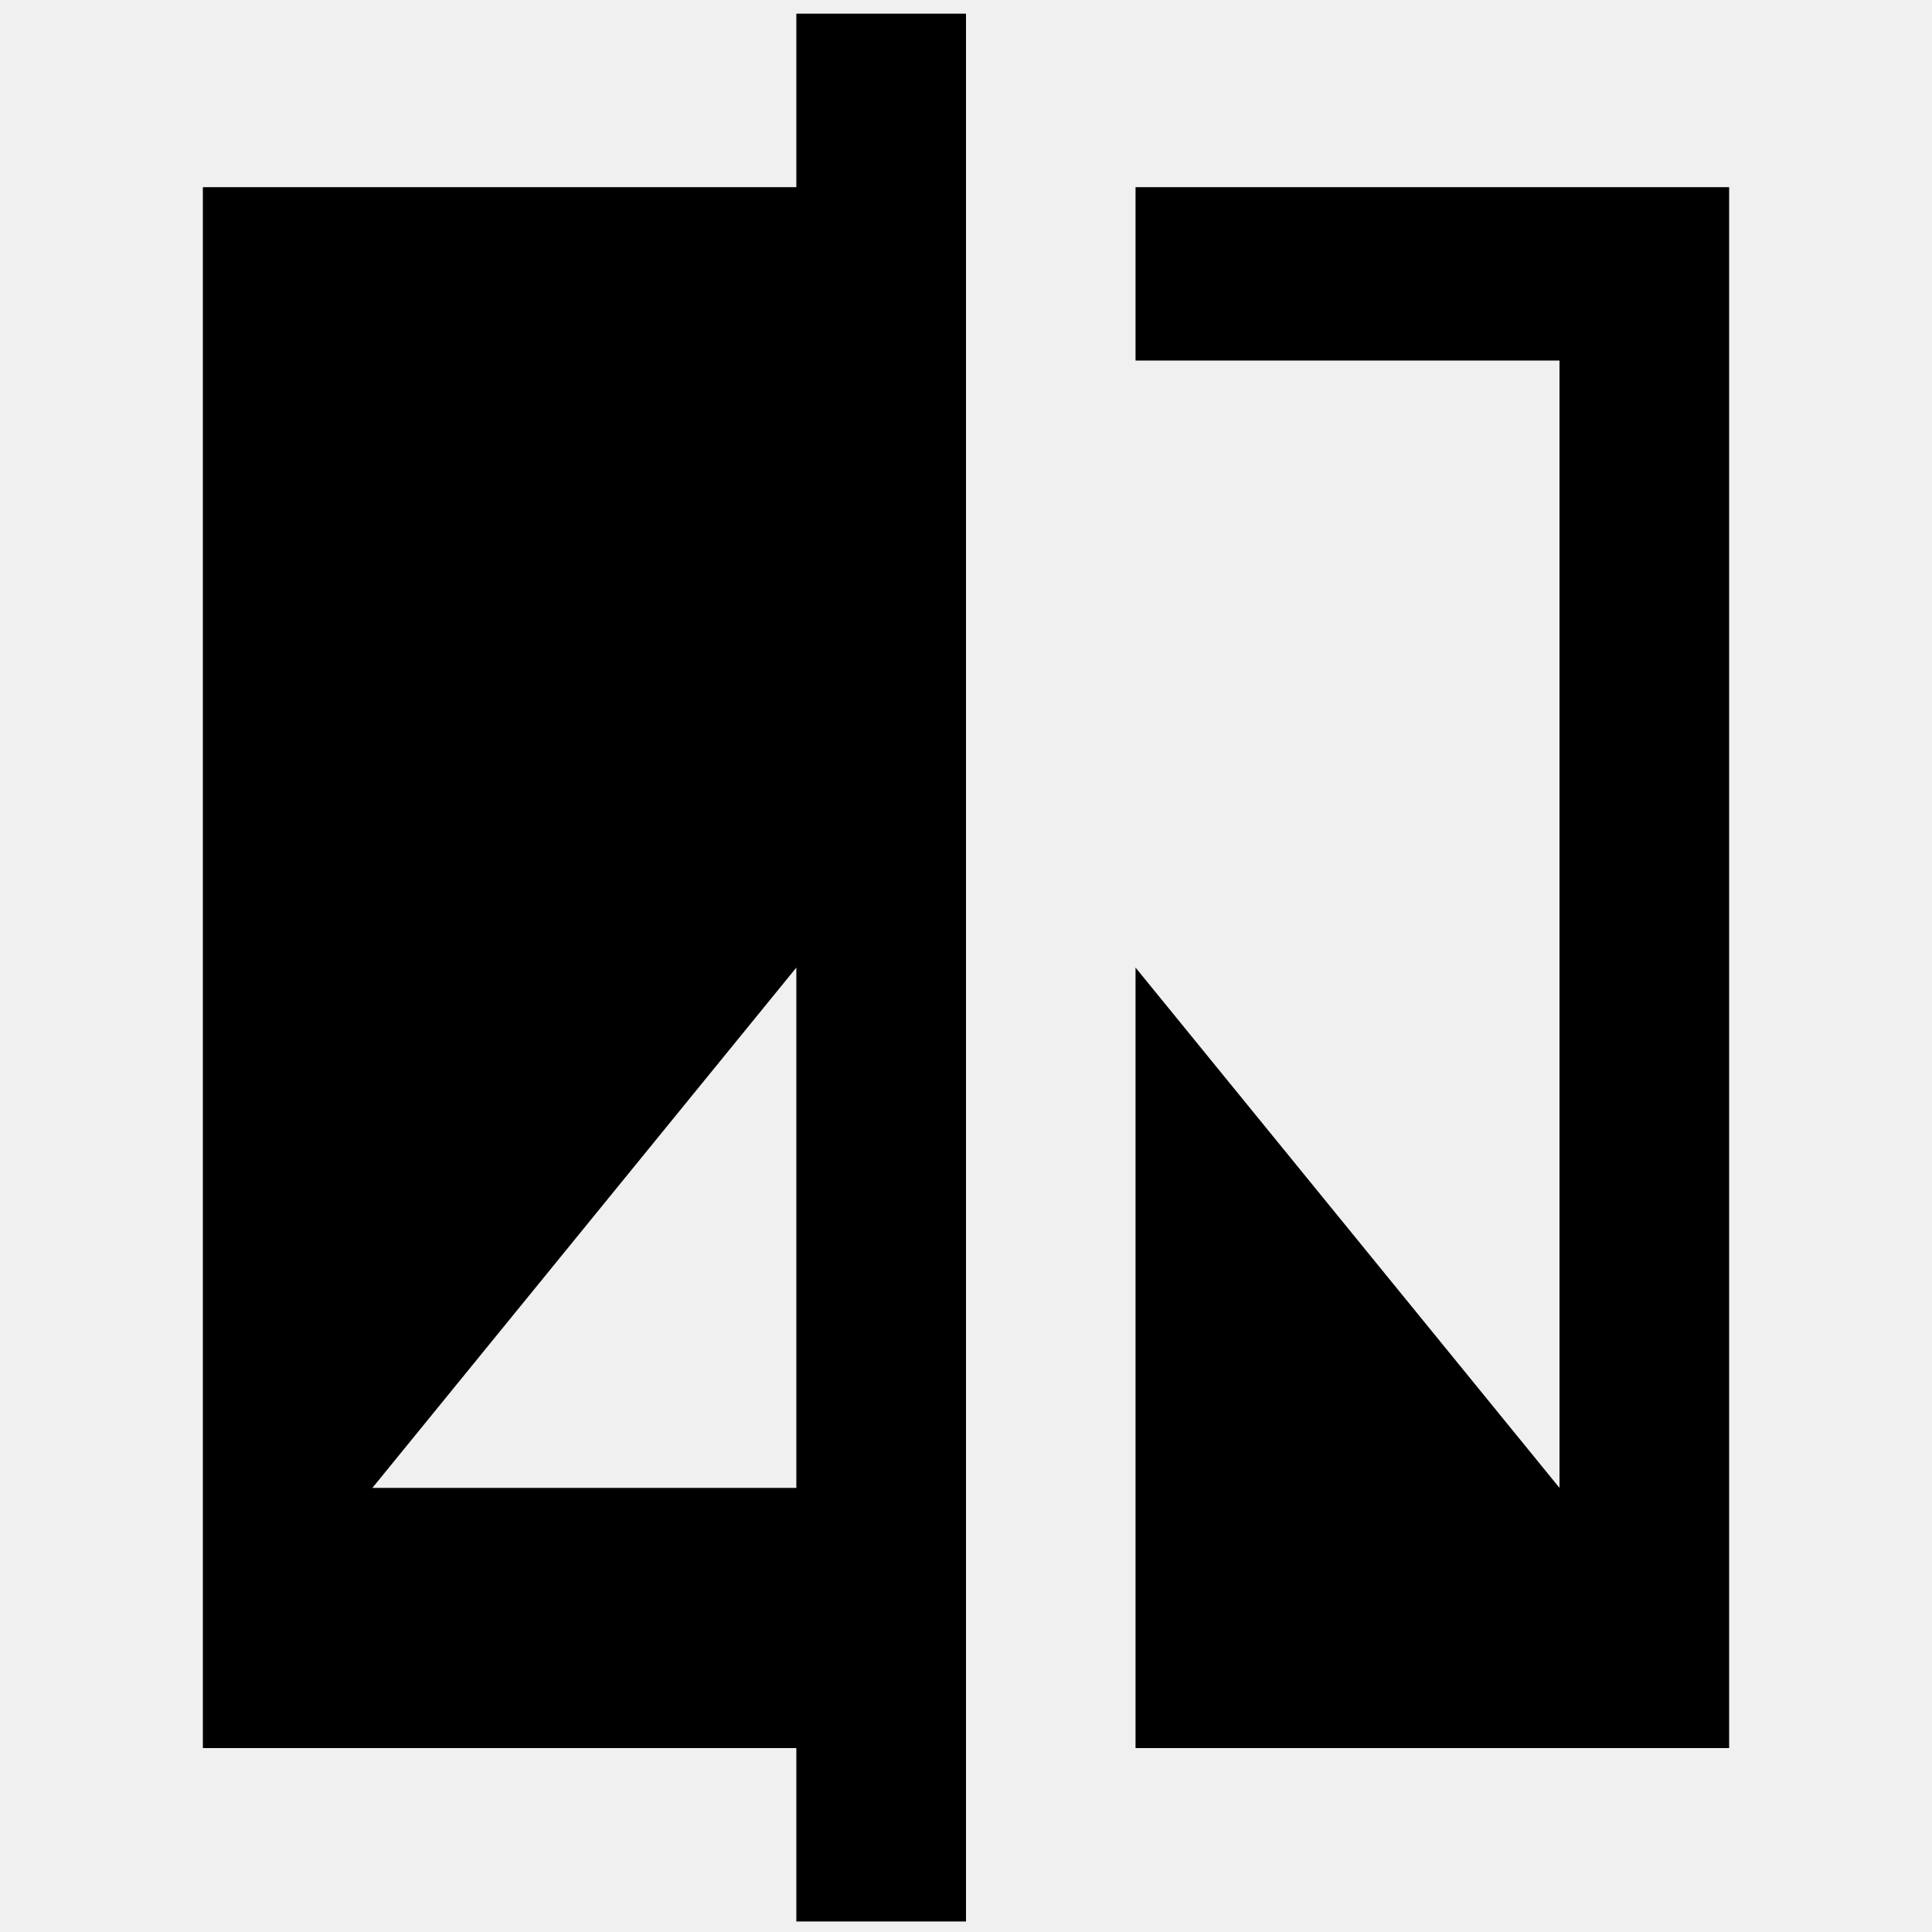
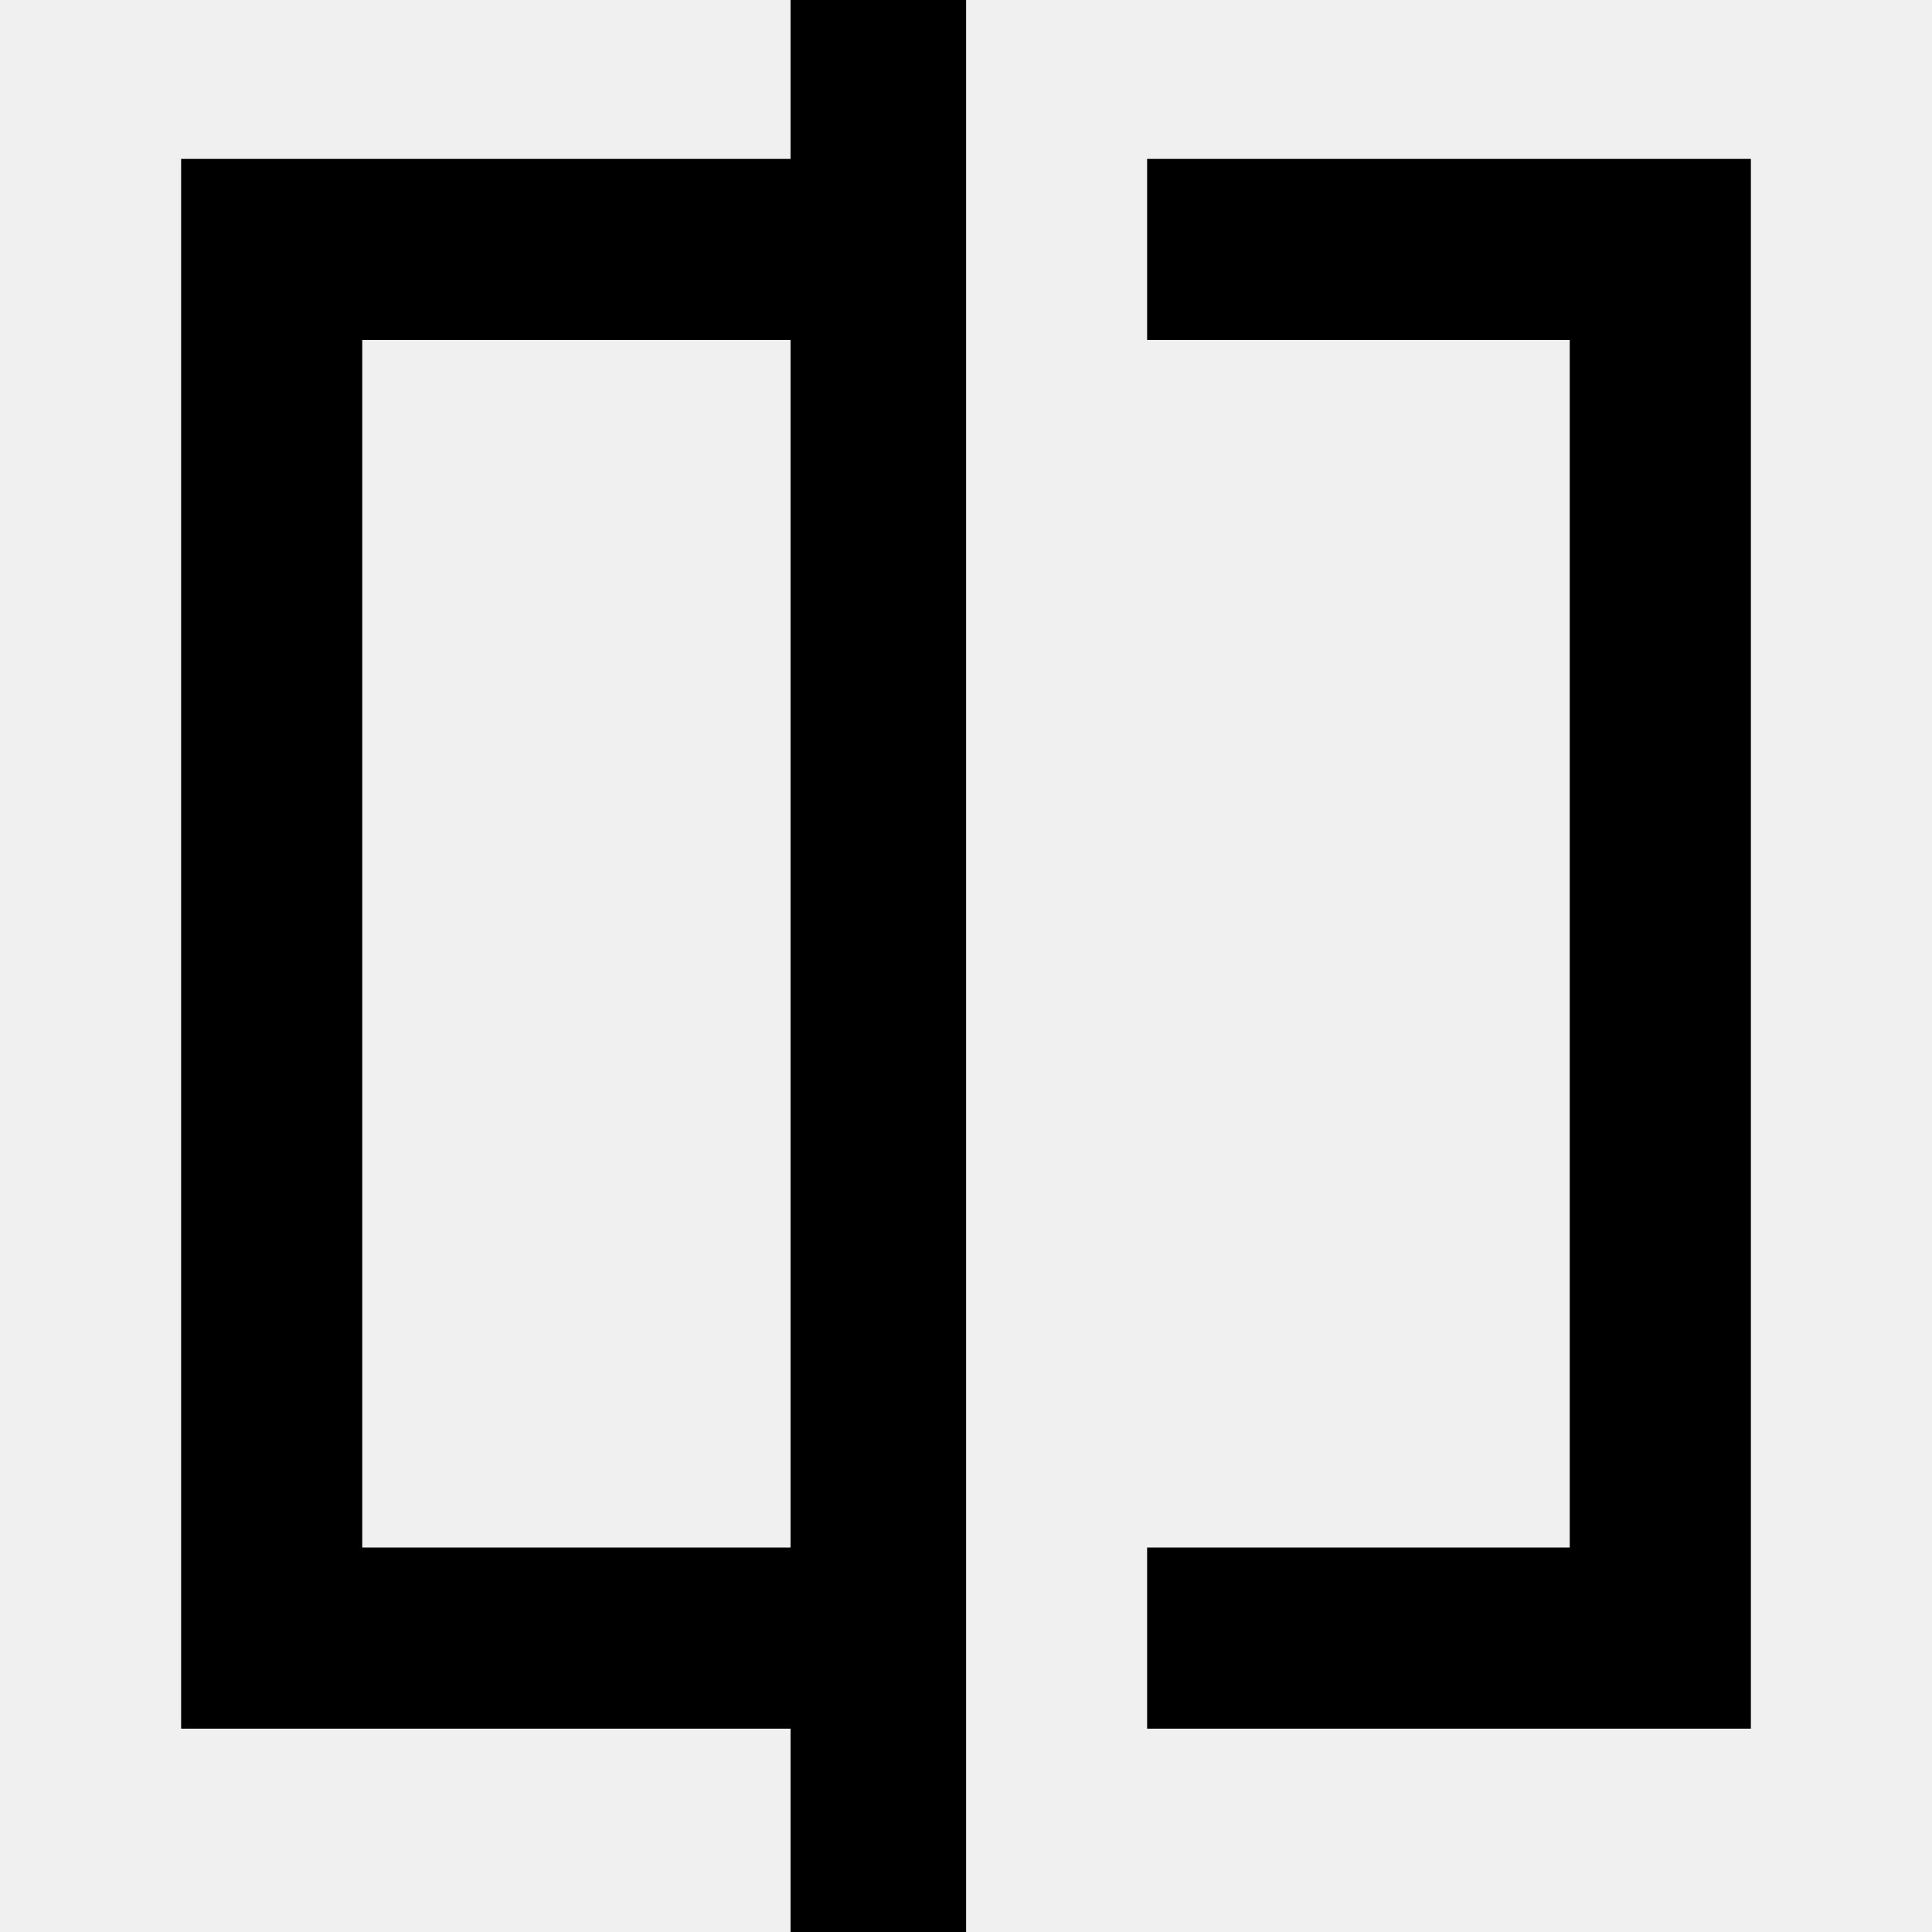
<svg xmlns="http://www.w3.org/2000/svg" width="16" height="16" viewBox="0 0 16 16" fill="none">
-   <g clip-path="url(#clip0_1400_8980)">
-     <path fill-rule="evenodd" clip-rule="evenodd" d="M6.595 1.55H1.68V14.477H6.595V15.913H8V0.113H6.595V1.55ZM6.595 12.322H3.084L6.595 8.013V12.322ZM14.32 1.55H9.404V2.986H12.915V12.322L9.404 8.013V14.477H14.32V1.55Z" fill="black" />
+   <g clip-path="url(#clip0_1407_8843)">
+     <path fill-rule="evenodd" clip-rule="evenodd" d="M9.5 14.316H14.5V1.316H9.5V2.816H13V12.816H9.5V14.316ZM8 2.816H3V12.816H8V14.316H1.5V1.316H8V2.816Z" fill="black" />
+     <path d="M6.547 14.546V16H8.001V0H6.547V1.455V2.909V4.364V11.636V13.091V14.546Z" fill="black" />
  </g>
  <defs>
-     <clipPath id="clip0_1400_8980">
+     <clipPath id="clip0_1407_8843">
      <rect width="16" height="16" fill="white" />
    </clipPath>
  </defs>
</svg>
